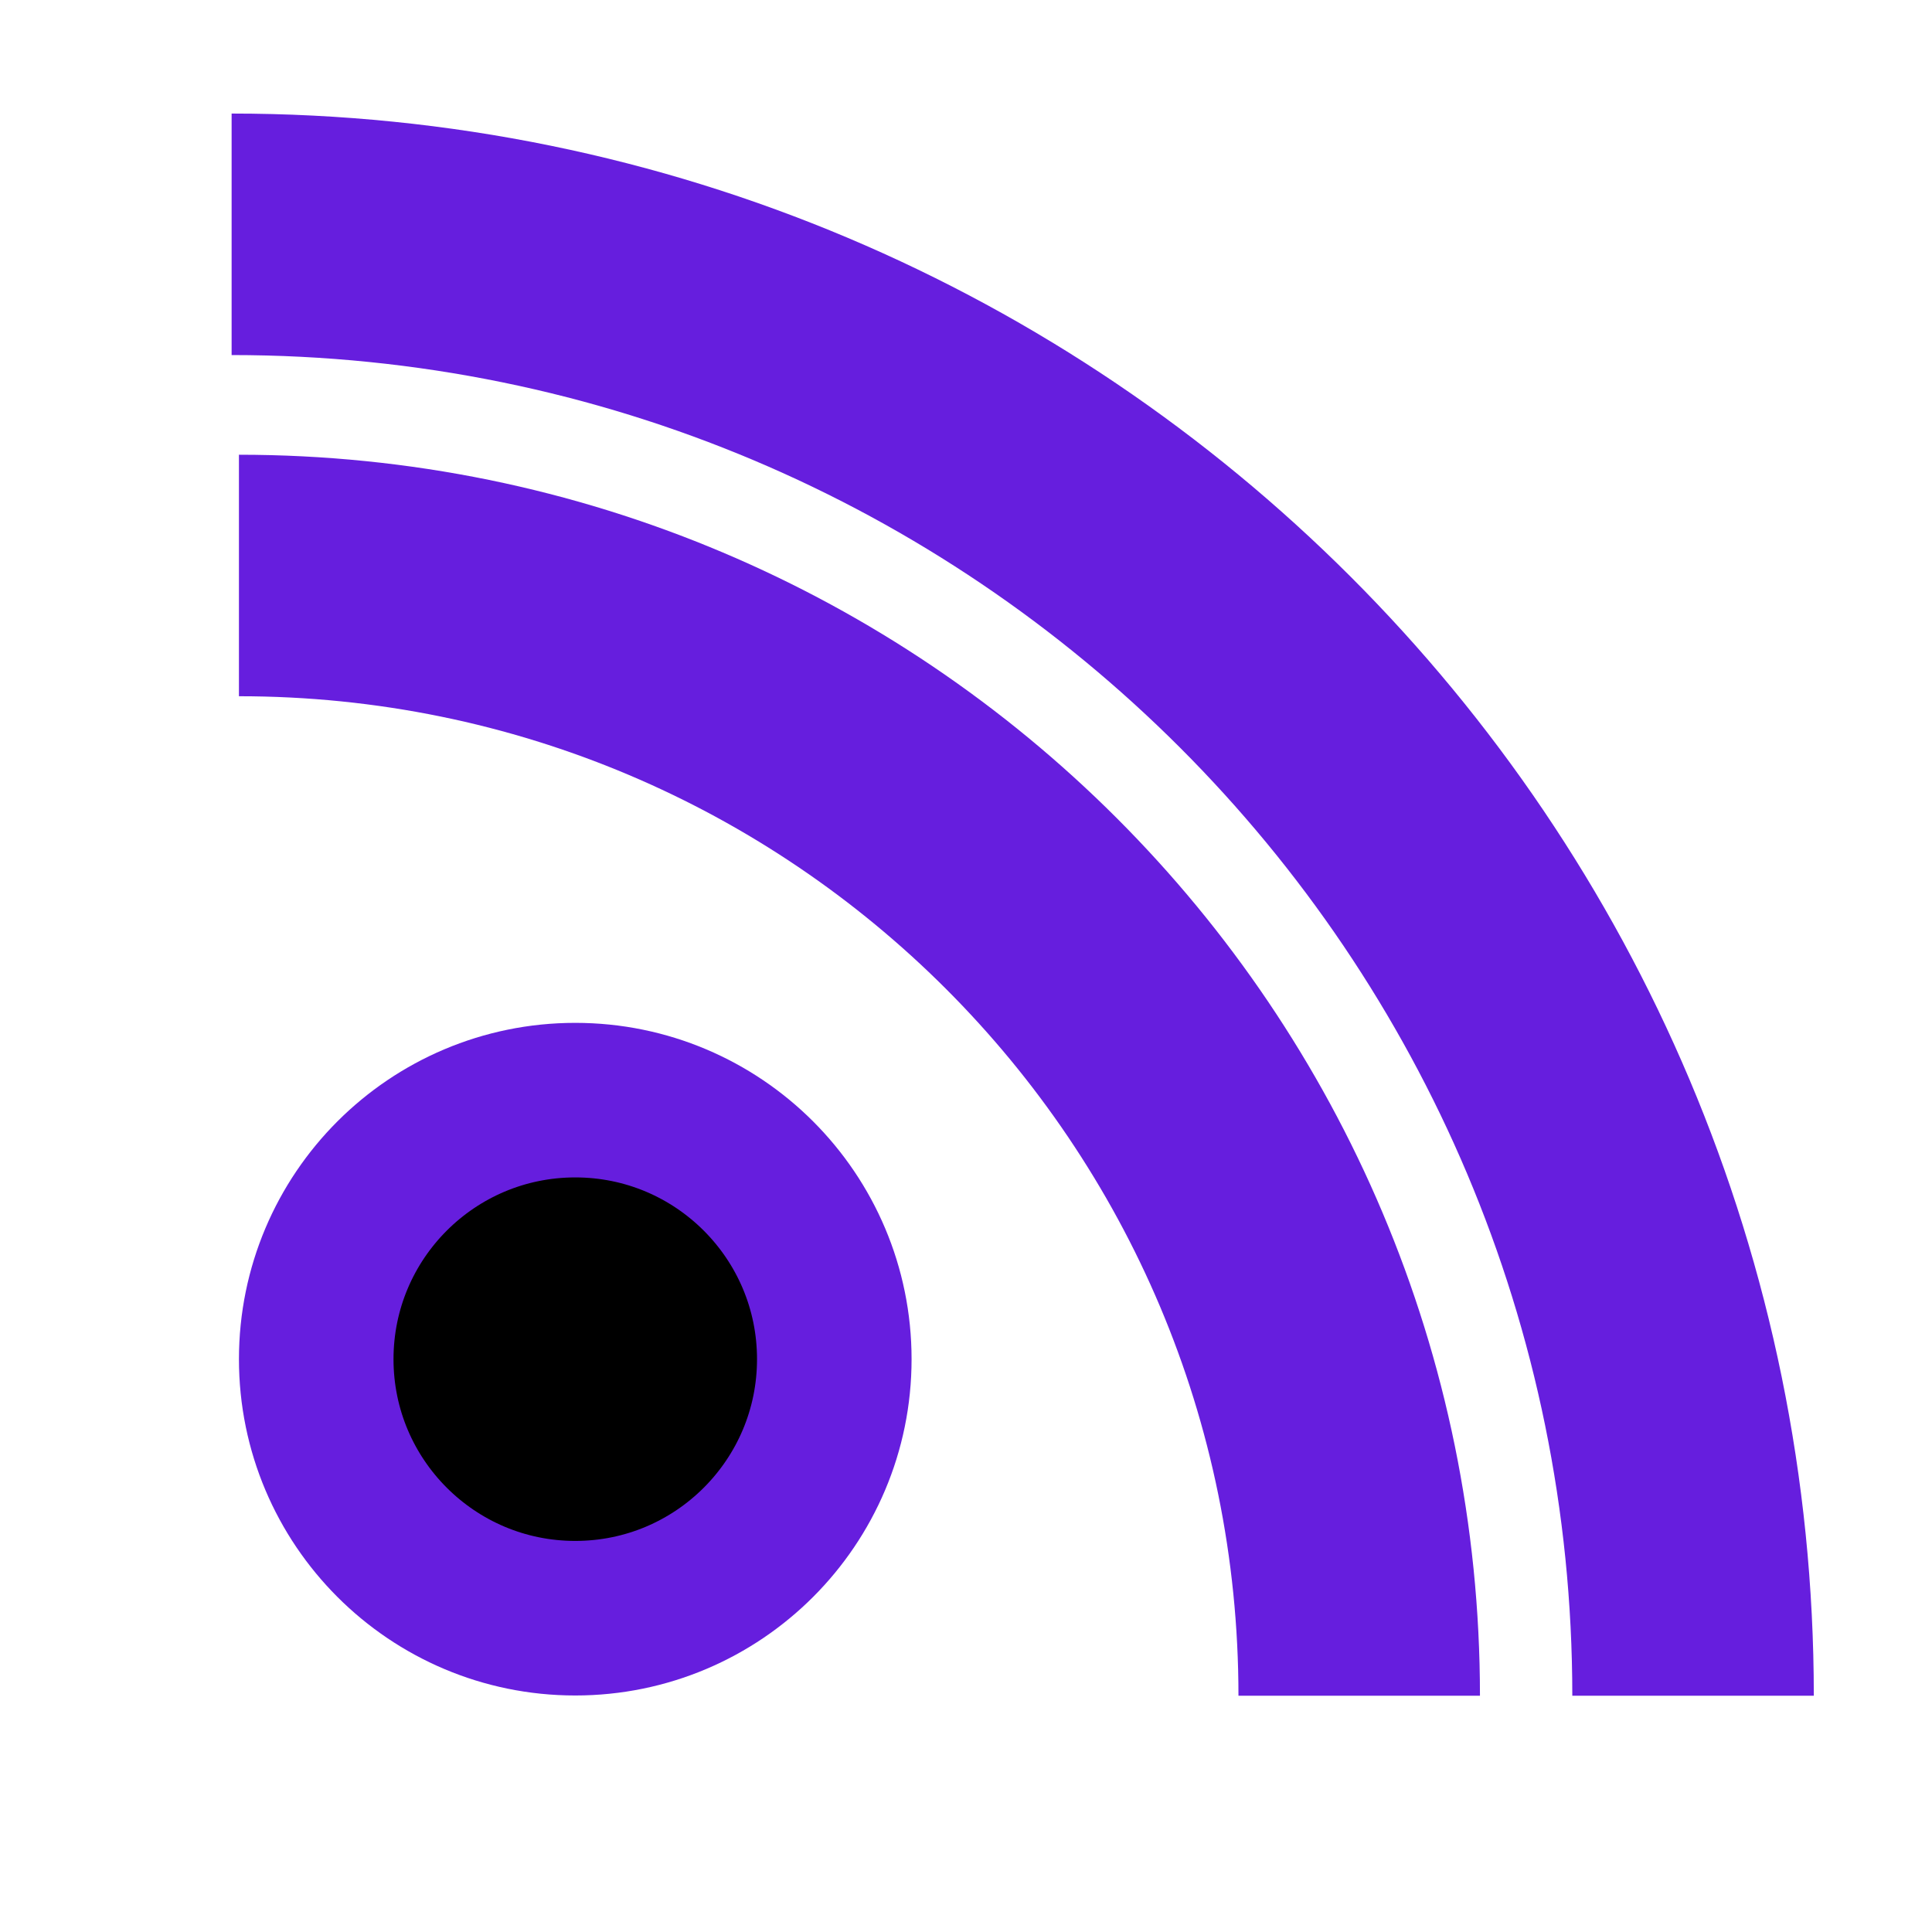
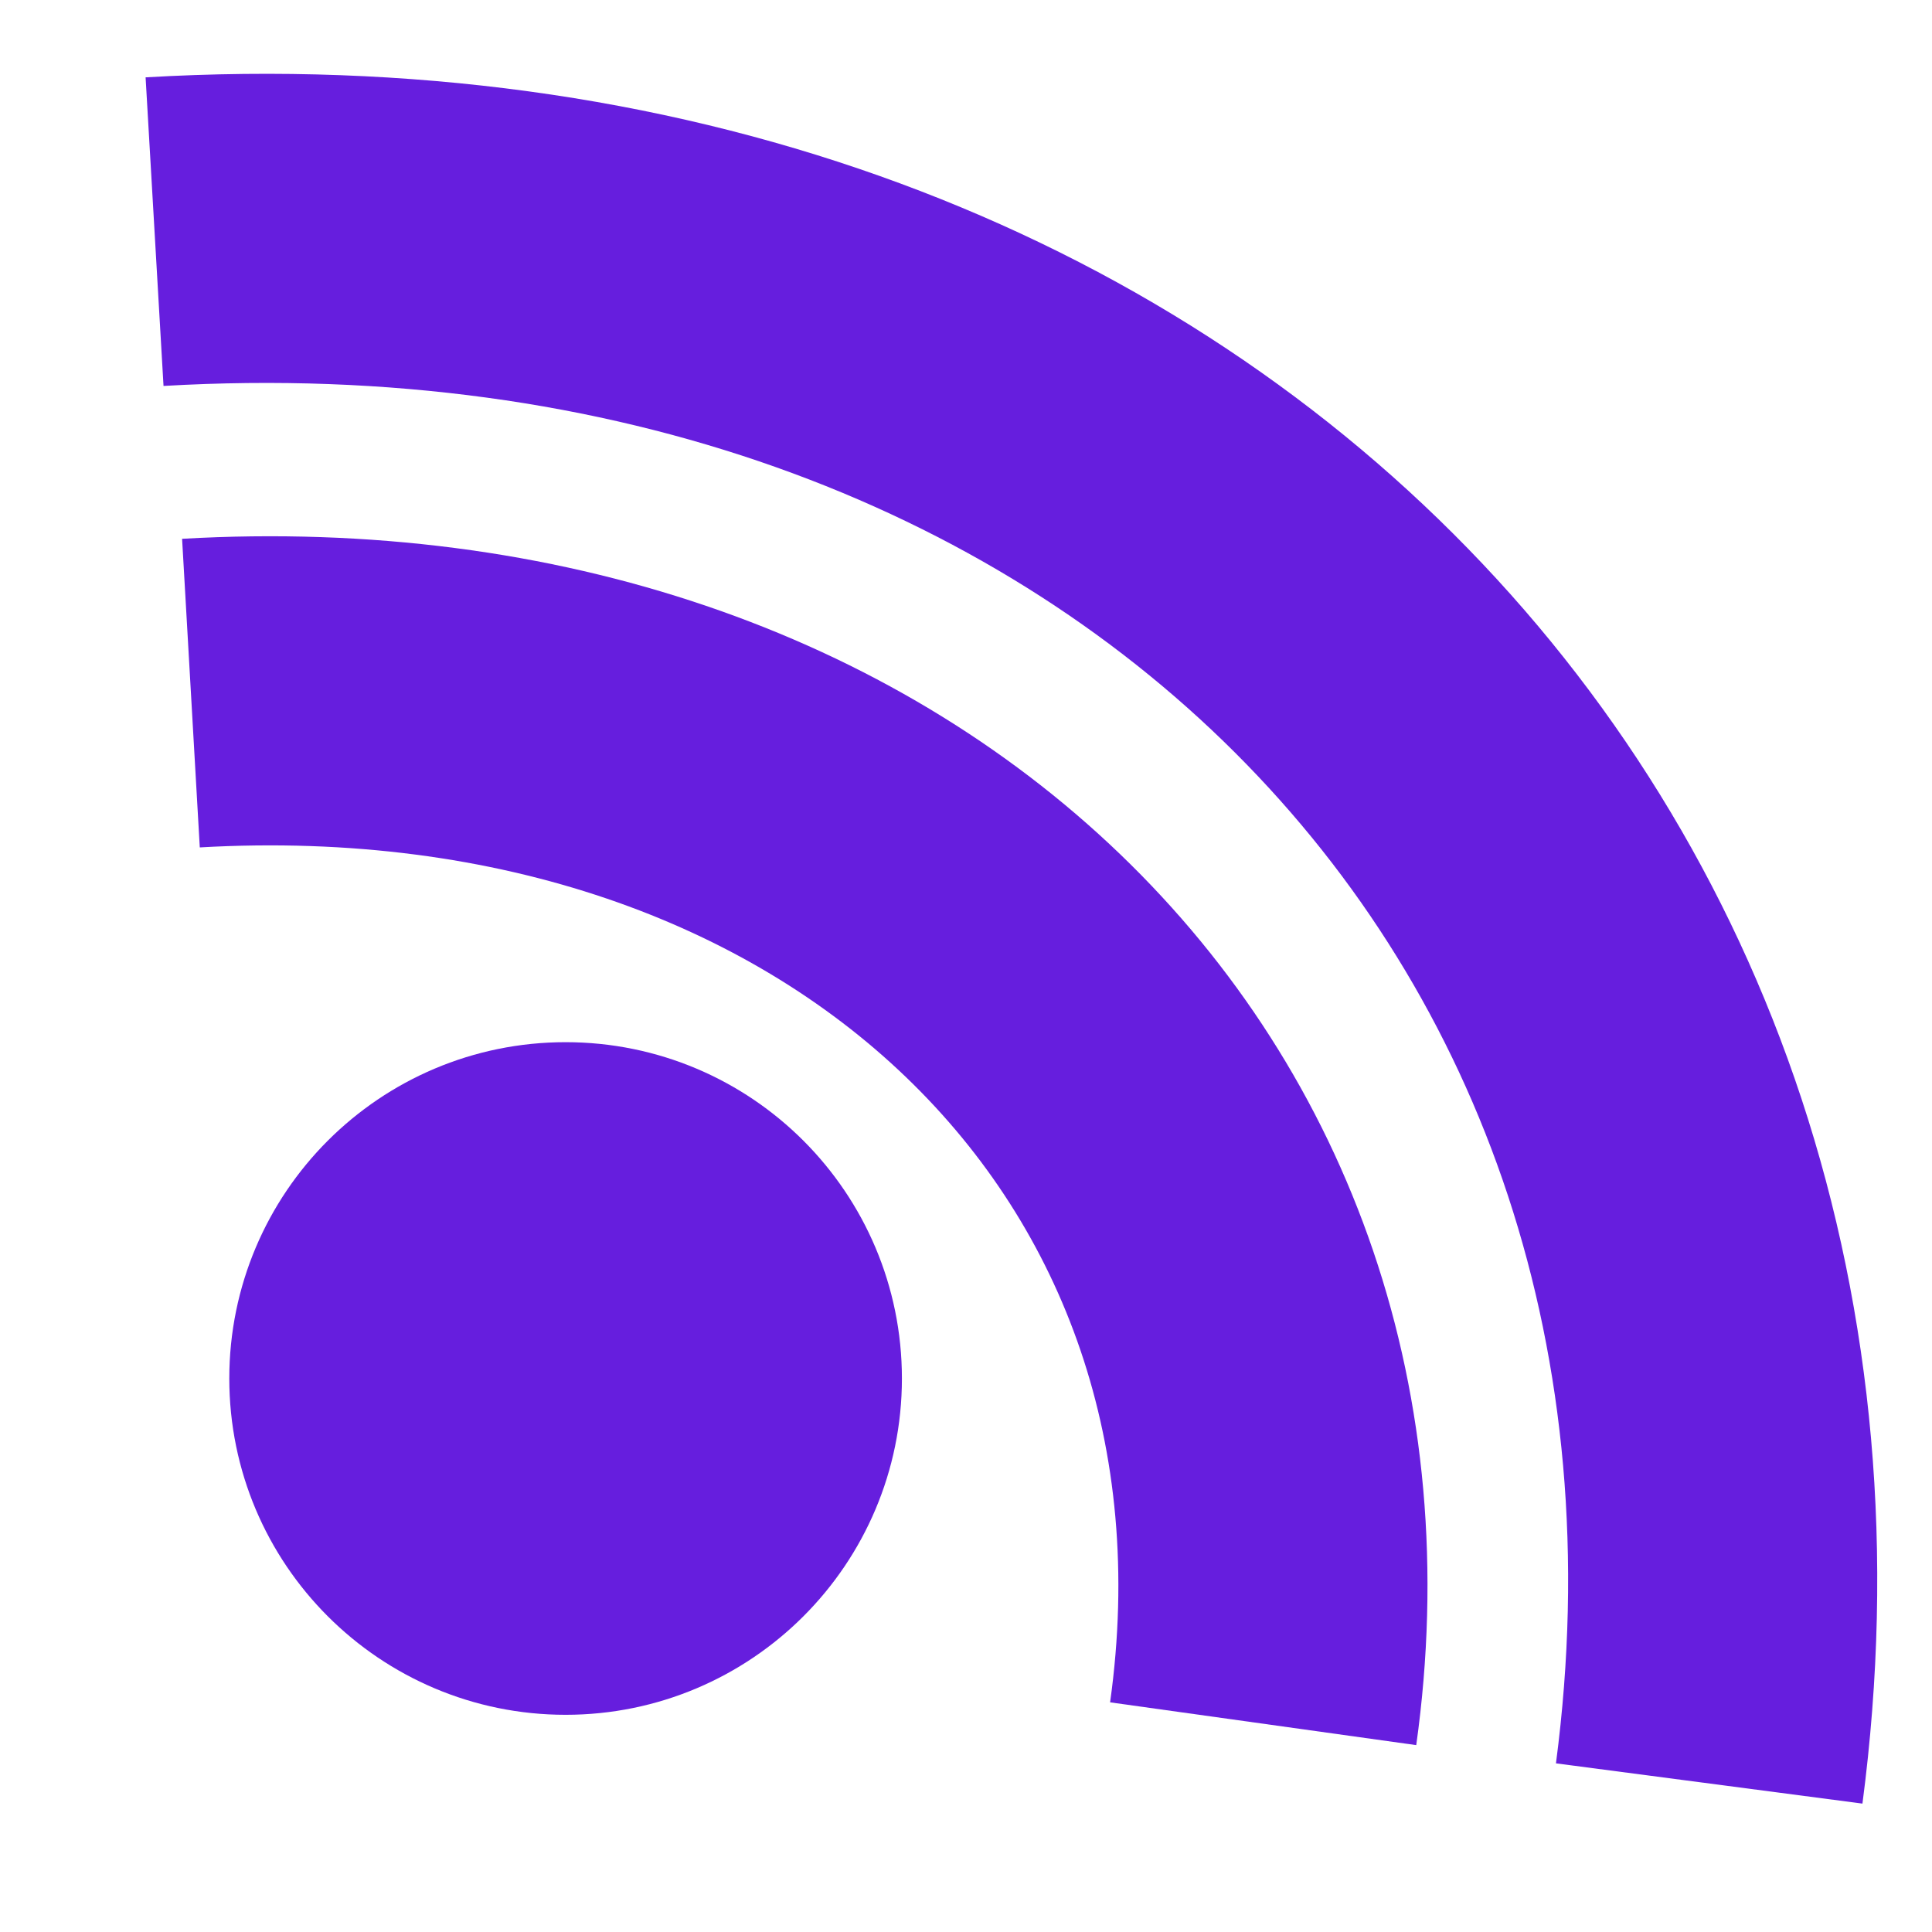
<svg xmlns="http://www.w3.org/2000/svg" version="1.1" id="Layer_1" x="0px" y="0px" width="200px" height="200px" viewBox="0 0 200 200" enable-background="new 0 0 200 200" xml:space="preserve">
-   <path fill="none" stroke="#661EDE" stroke-width="25" d="M175.265,175.543c0-83.622-67.666-151.288-151.288-151.288" />
-   <path fill="none" stroke="#661EDE" stroke-width="25" d="M140.705,175.543c0-64.101-51.869-115.969-115.97-115.969" />
-   <circle stroke="#661EDE" stroke-width="16" cx="59.551" cy="140.701" r="26.815" />
+   <path fill="none" stroke="#661EDE" stroke-width="32" d="M176.936,184.625C189.371,89.941,117.39,18.089,16,23.979" />
+   <path fill="none" stroke="#661EDE" stroke-width="32" d="M130.763,178.44c8.801-62.992-40.846-110.712-110.997-106.69" />
+   <circle fill="none" stroke="#661EDE" stroke-width="16" cx="58.551" cy="142.701" r="26.815" />
+   <ellipse fill="none" stroke="#661EDE" stroke-width="23" cx="58.75" cy="142.25" rx="11" ry="12.5" />
</svg>
